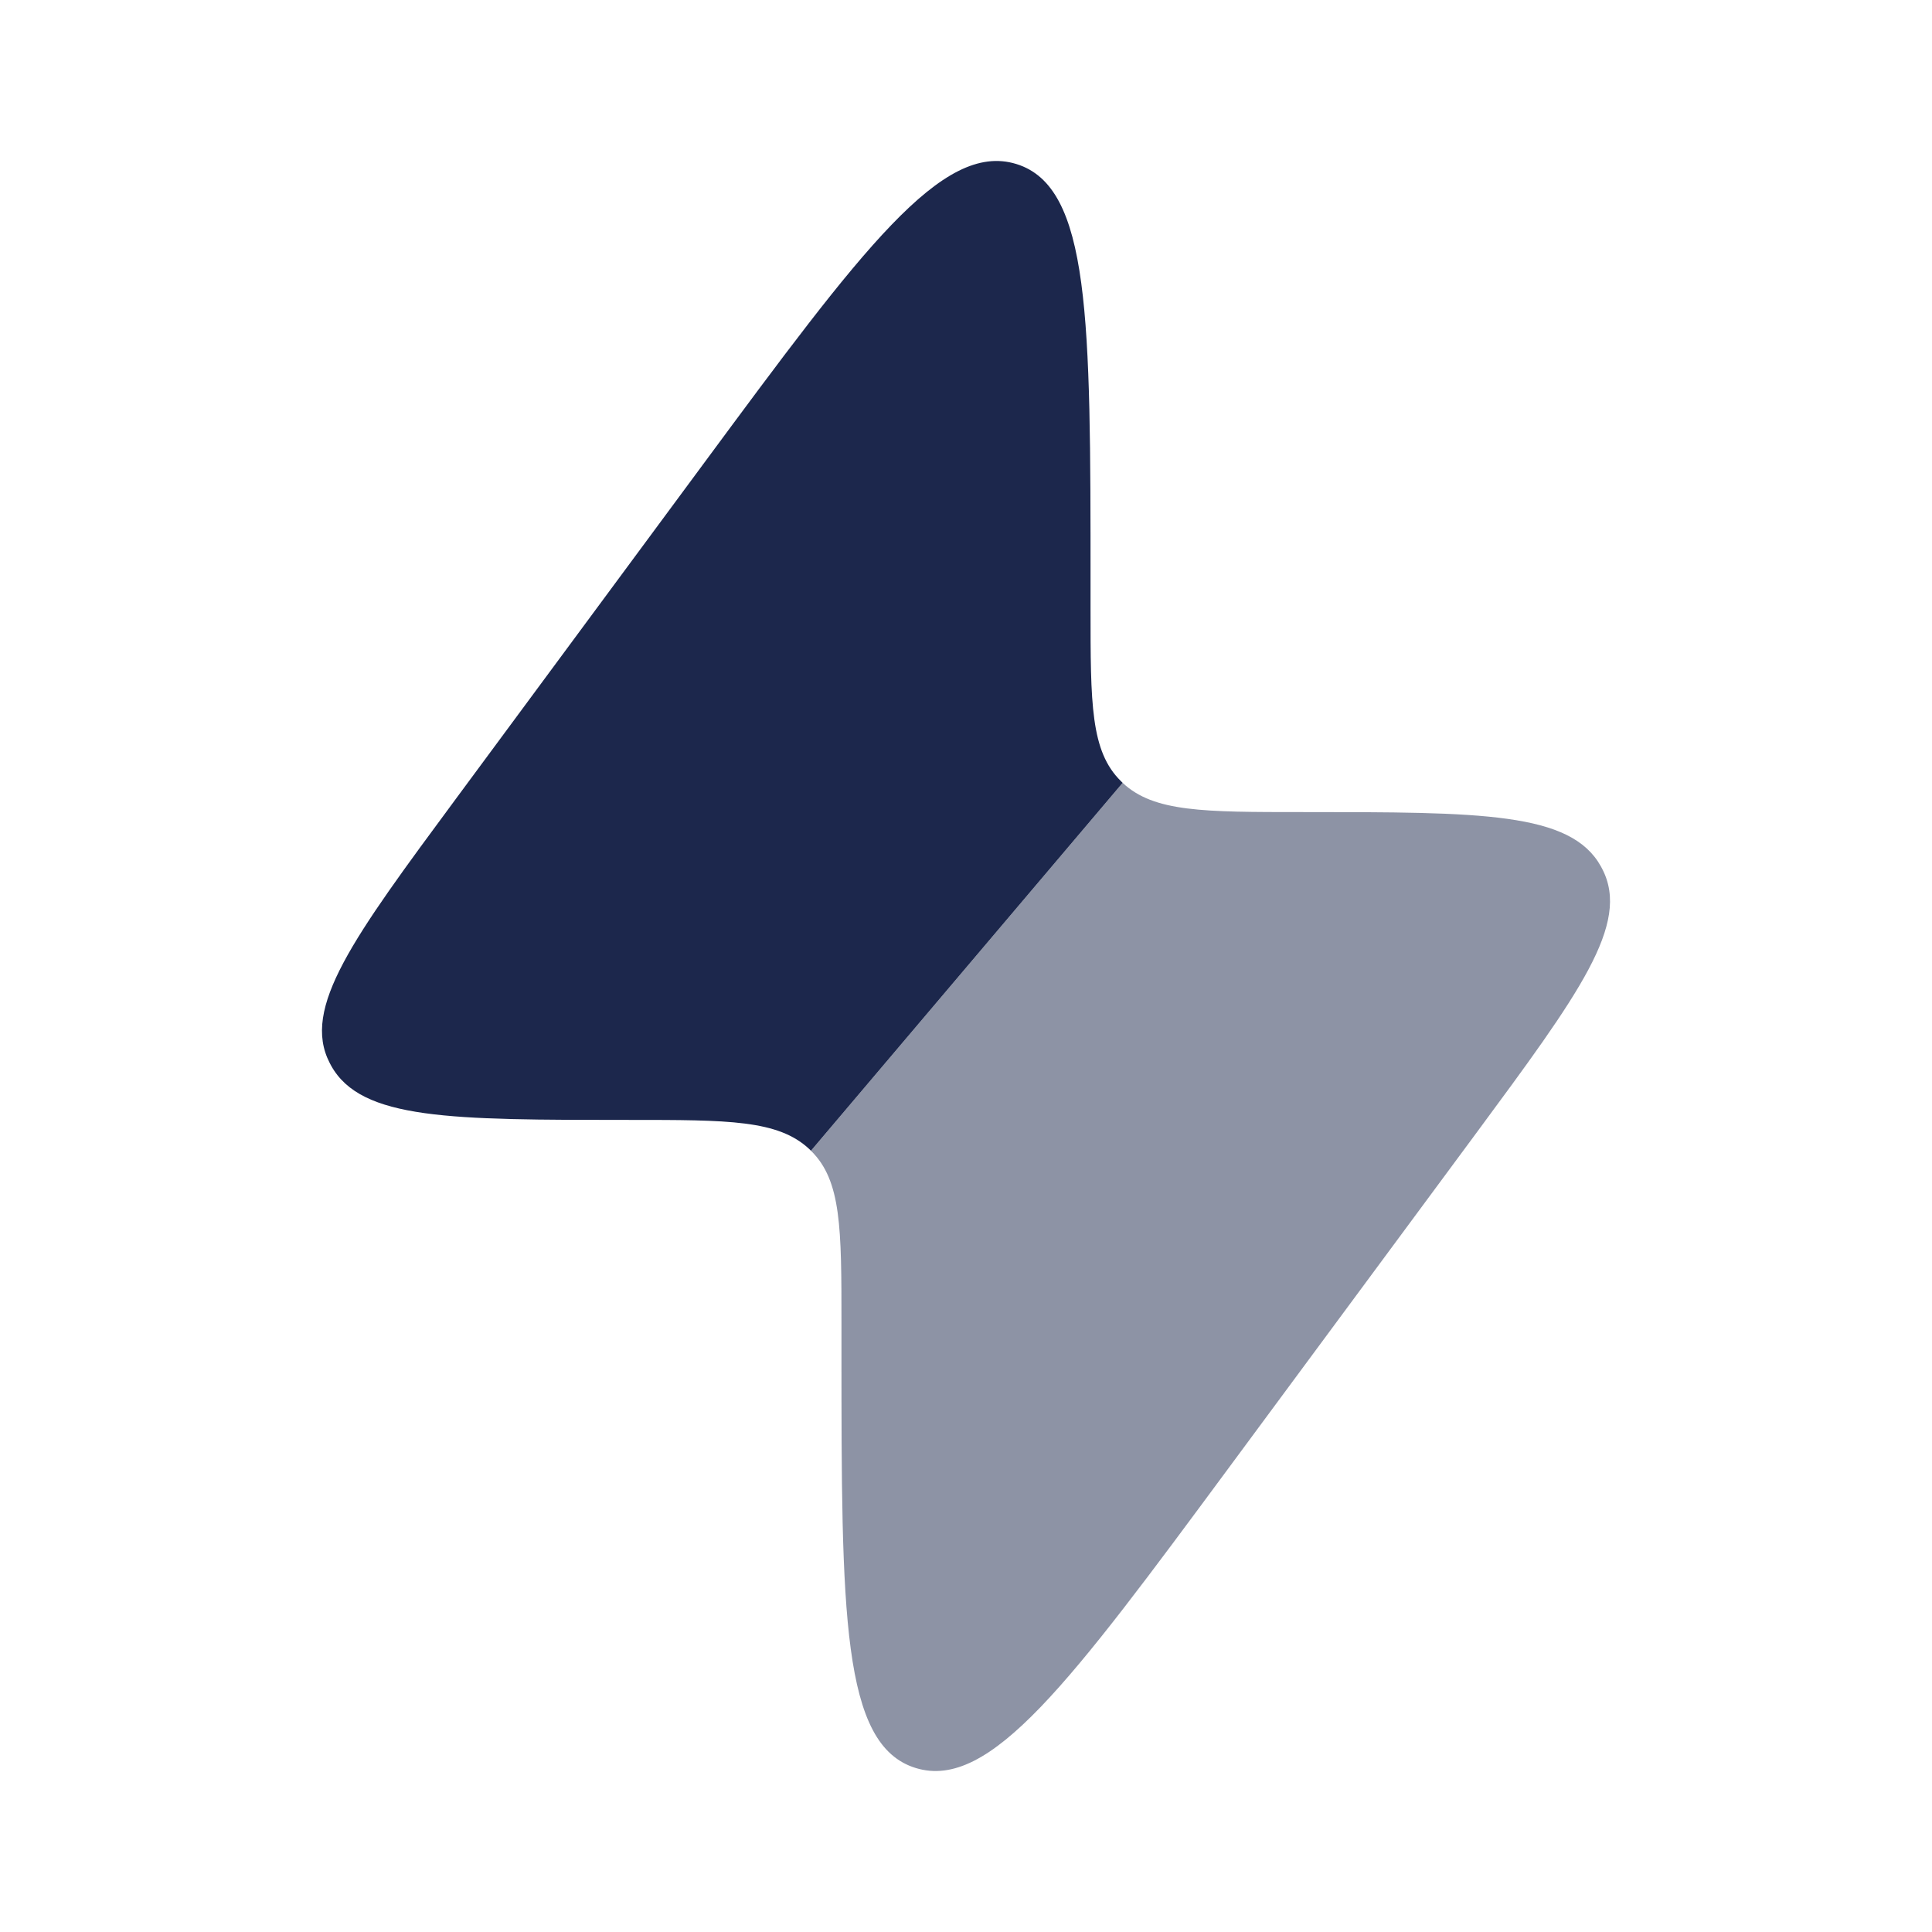
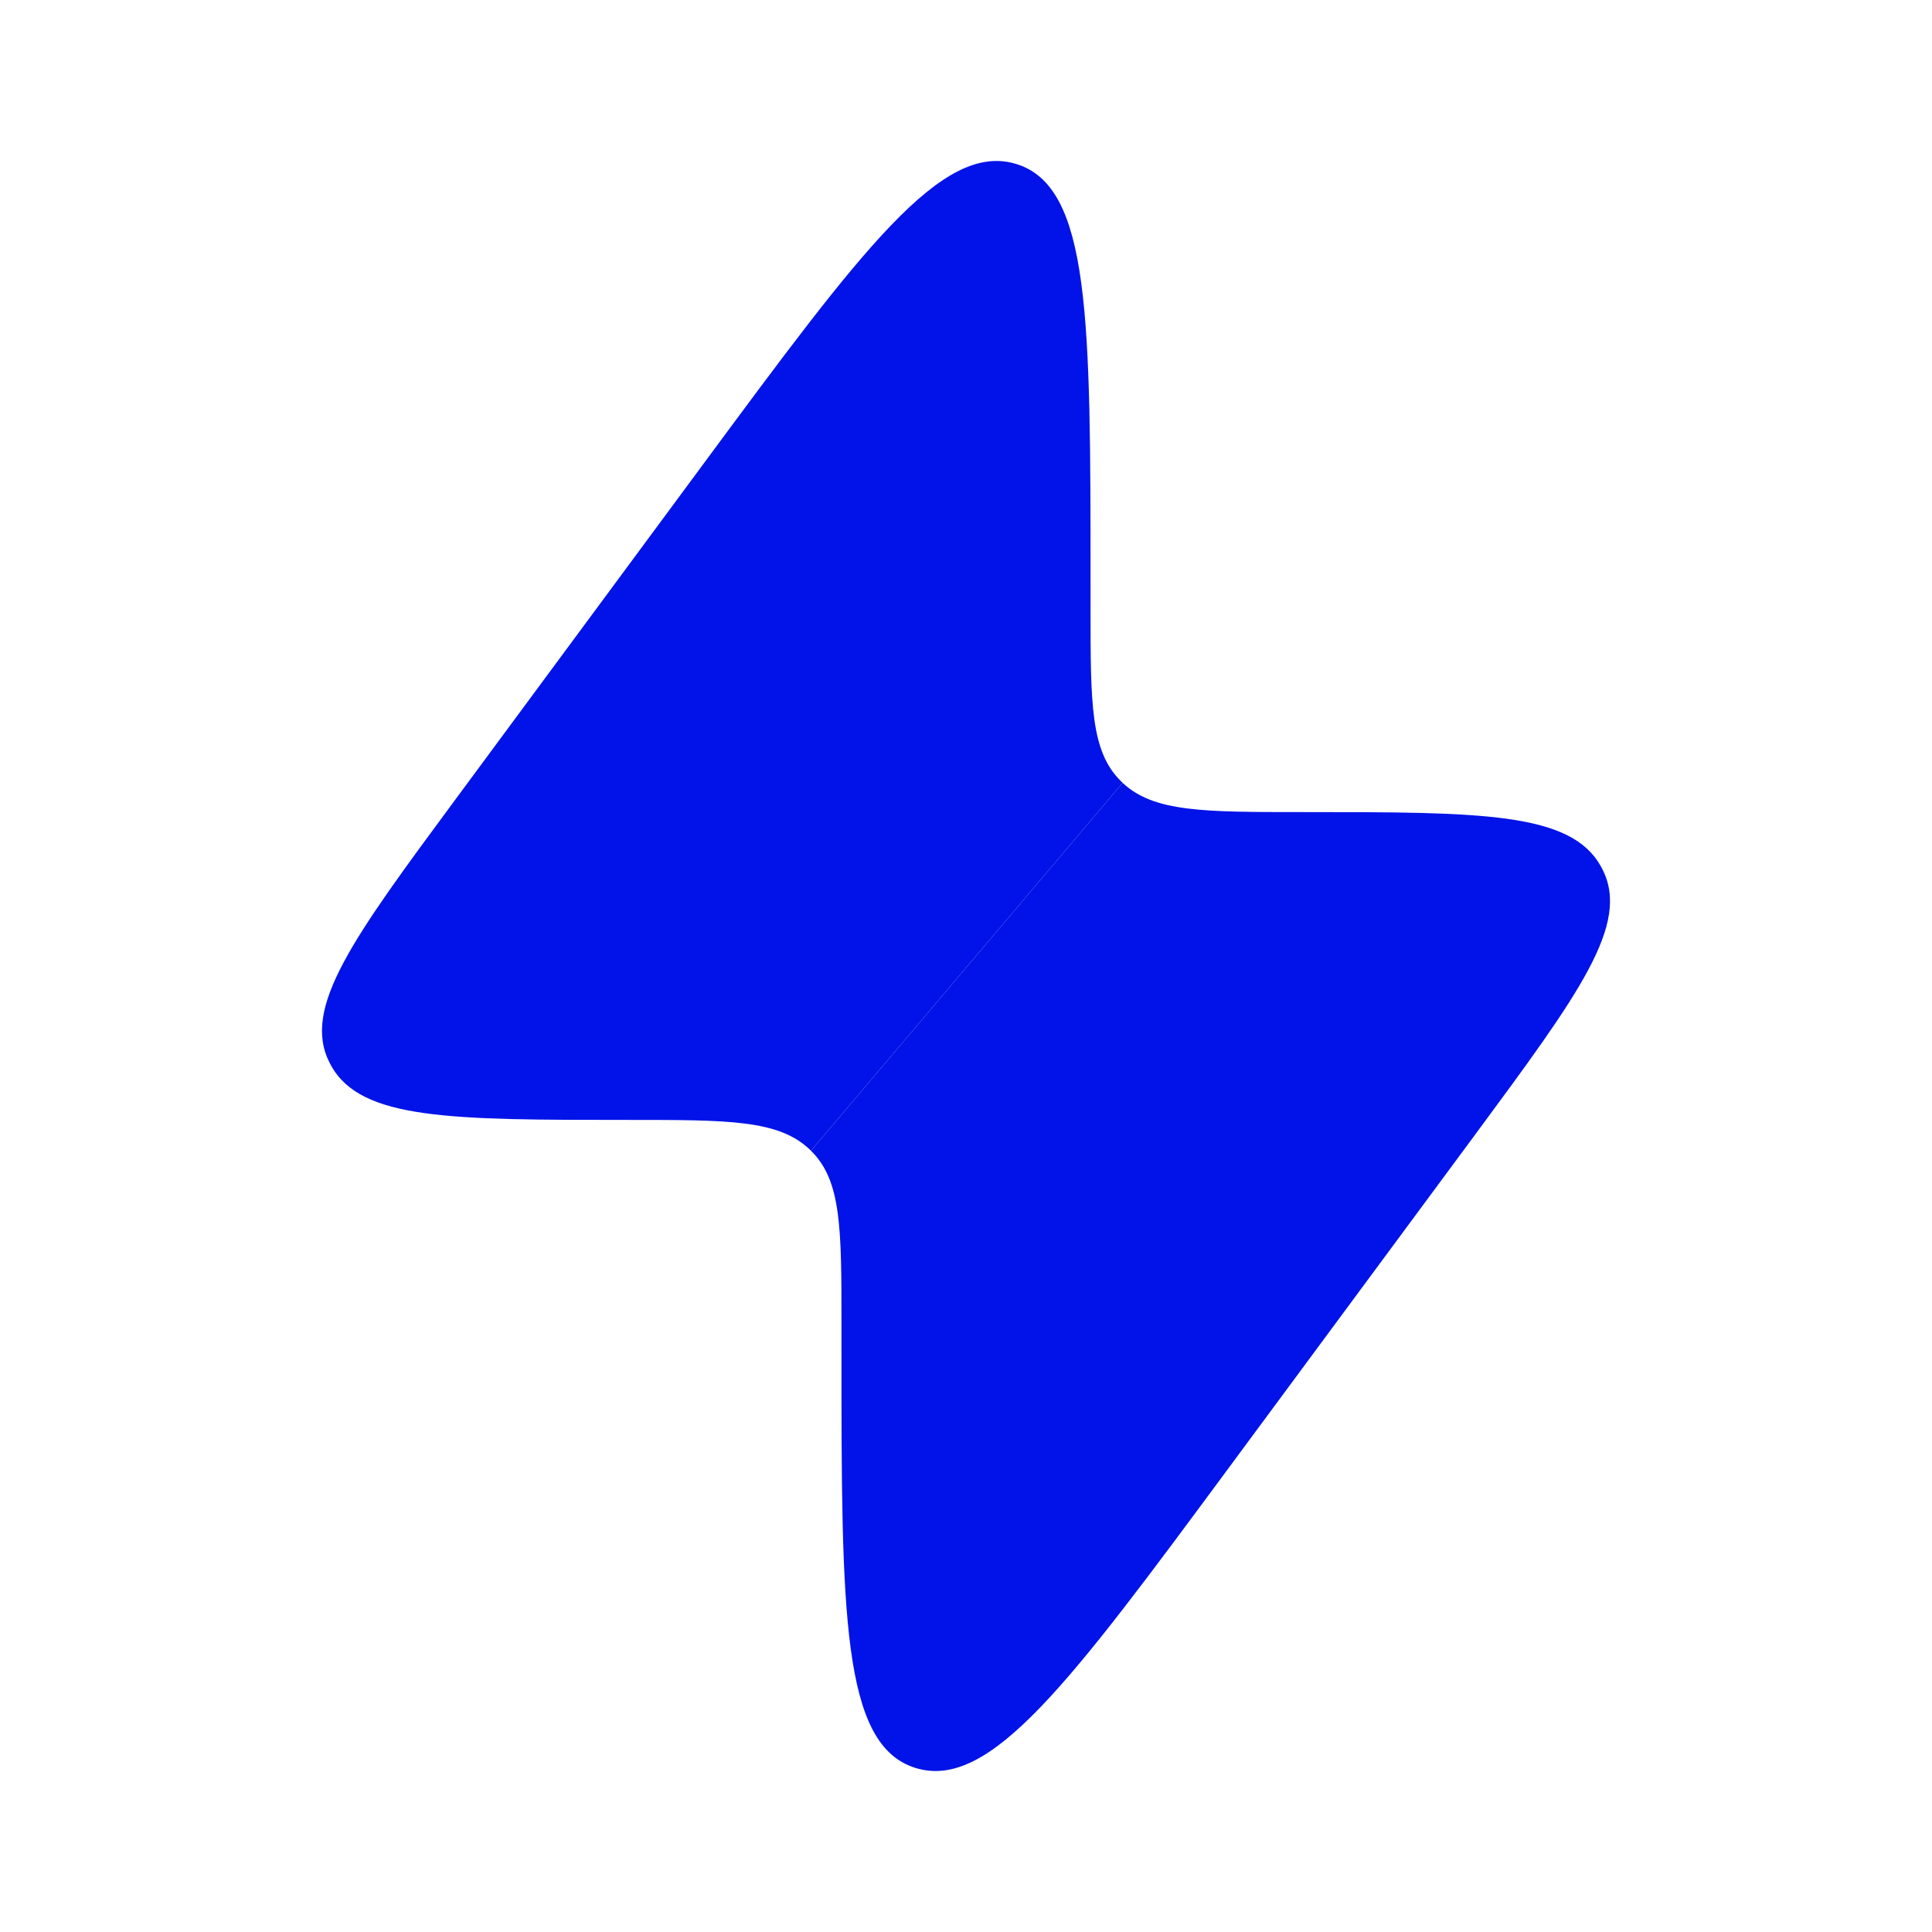
<svg xmlns="http://www.w3.org/2000/svg" width="800px" height="800px" viewBox="0 0 24 24" fill="none">
-   <path fill-rule="evenodd" clip-rule="evenodd" d="M8.732 5.771L5.67 9.914C4.385 11.653 3.742 12.522 4.096 13.205C4.102 13.216 4.108 13.228 4.114 13.239C4.489 13.912 5.599 13.912 7.818 13.912C9.051 13.912 9.667 13.912 10.054 14.275L10.074 14.295L13.946 9.725L13.926 9.705C13.547 9.334 13.547 8.742 13.547 7.557V7.247C13.547 3.962 13.547 2.32 12.624 2.037C11.701 1.754 10.711 3.093 8.732 5.771Z" fill="#1C274C" />
-   <path opacity="0.5" d="M10.453 16.443L10.453 16.753C10.453 20.037 10.453 21.68 11.376 21.963C12.299 22.246 13.289 20.907 15.268 18.229L18.331 14.086C19.615 12.347 20.258 11.478 19.904 10.795C19.898 10.784 19.892 10.772 19.886 10.761C19.511 10.088 18.401 10.088 16.182 10.088C14.949 10.088 14.333 10.088 13.946 9.725L10.074 14.295C10.453 14.666 10.453 15.258 10.453 16.443Z" fill="#1C274C" />
+   <path fill-rule="evenodd" clip-rule="evenodd" d="M8.732 5.771L5.67 9.914C4.385 11.653 3.742 12.522 4.096 13.205C4.102 13.216 4.108 13.228 4.114 13.239C4.489 13.912 5.599 13.912 7.818 13.912C9.051 13.912 9.667 13.912 10.054 14.275L10.074 14.295L13.946 9.725L13.926 9.705C13.547 9.334 13.547 8.742 13.547 7.557V7.247C13.547 3.962 13.547 2.32 12.624 2.037C11.701 1.754 10.711 3.093 8.732 5.771Z" fill="#0113e8" />
+   <path d="M10.453 16.443L10.453 16.753C10.453 20.037 10.453 21.68 11.376 21.963C12.299 22.246 13.289 20.907 15.268 18.229L18.331 14.086C19.615 12.347 20.258 11.478 19.904 10.795C19.898 10.784 19.892 10.772 19.886 10.761C19.511 10.088 18.401 10.088 16.182 10.088C14.949 10.088 14.333 10.088 13.946 9.725L10.074 14.295C10.453 14.666 10.453 15.258 10.453 16.443Z" fill="#0113e8" />
</svg>
